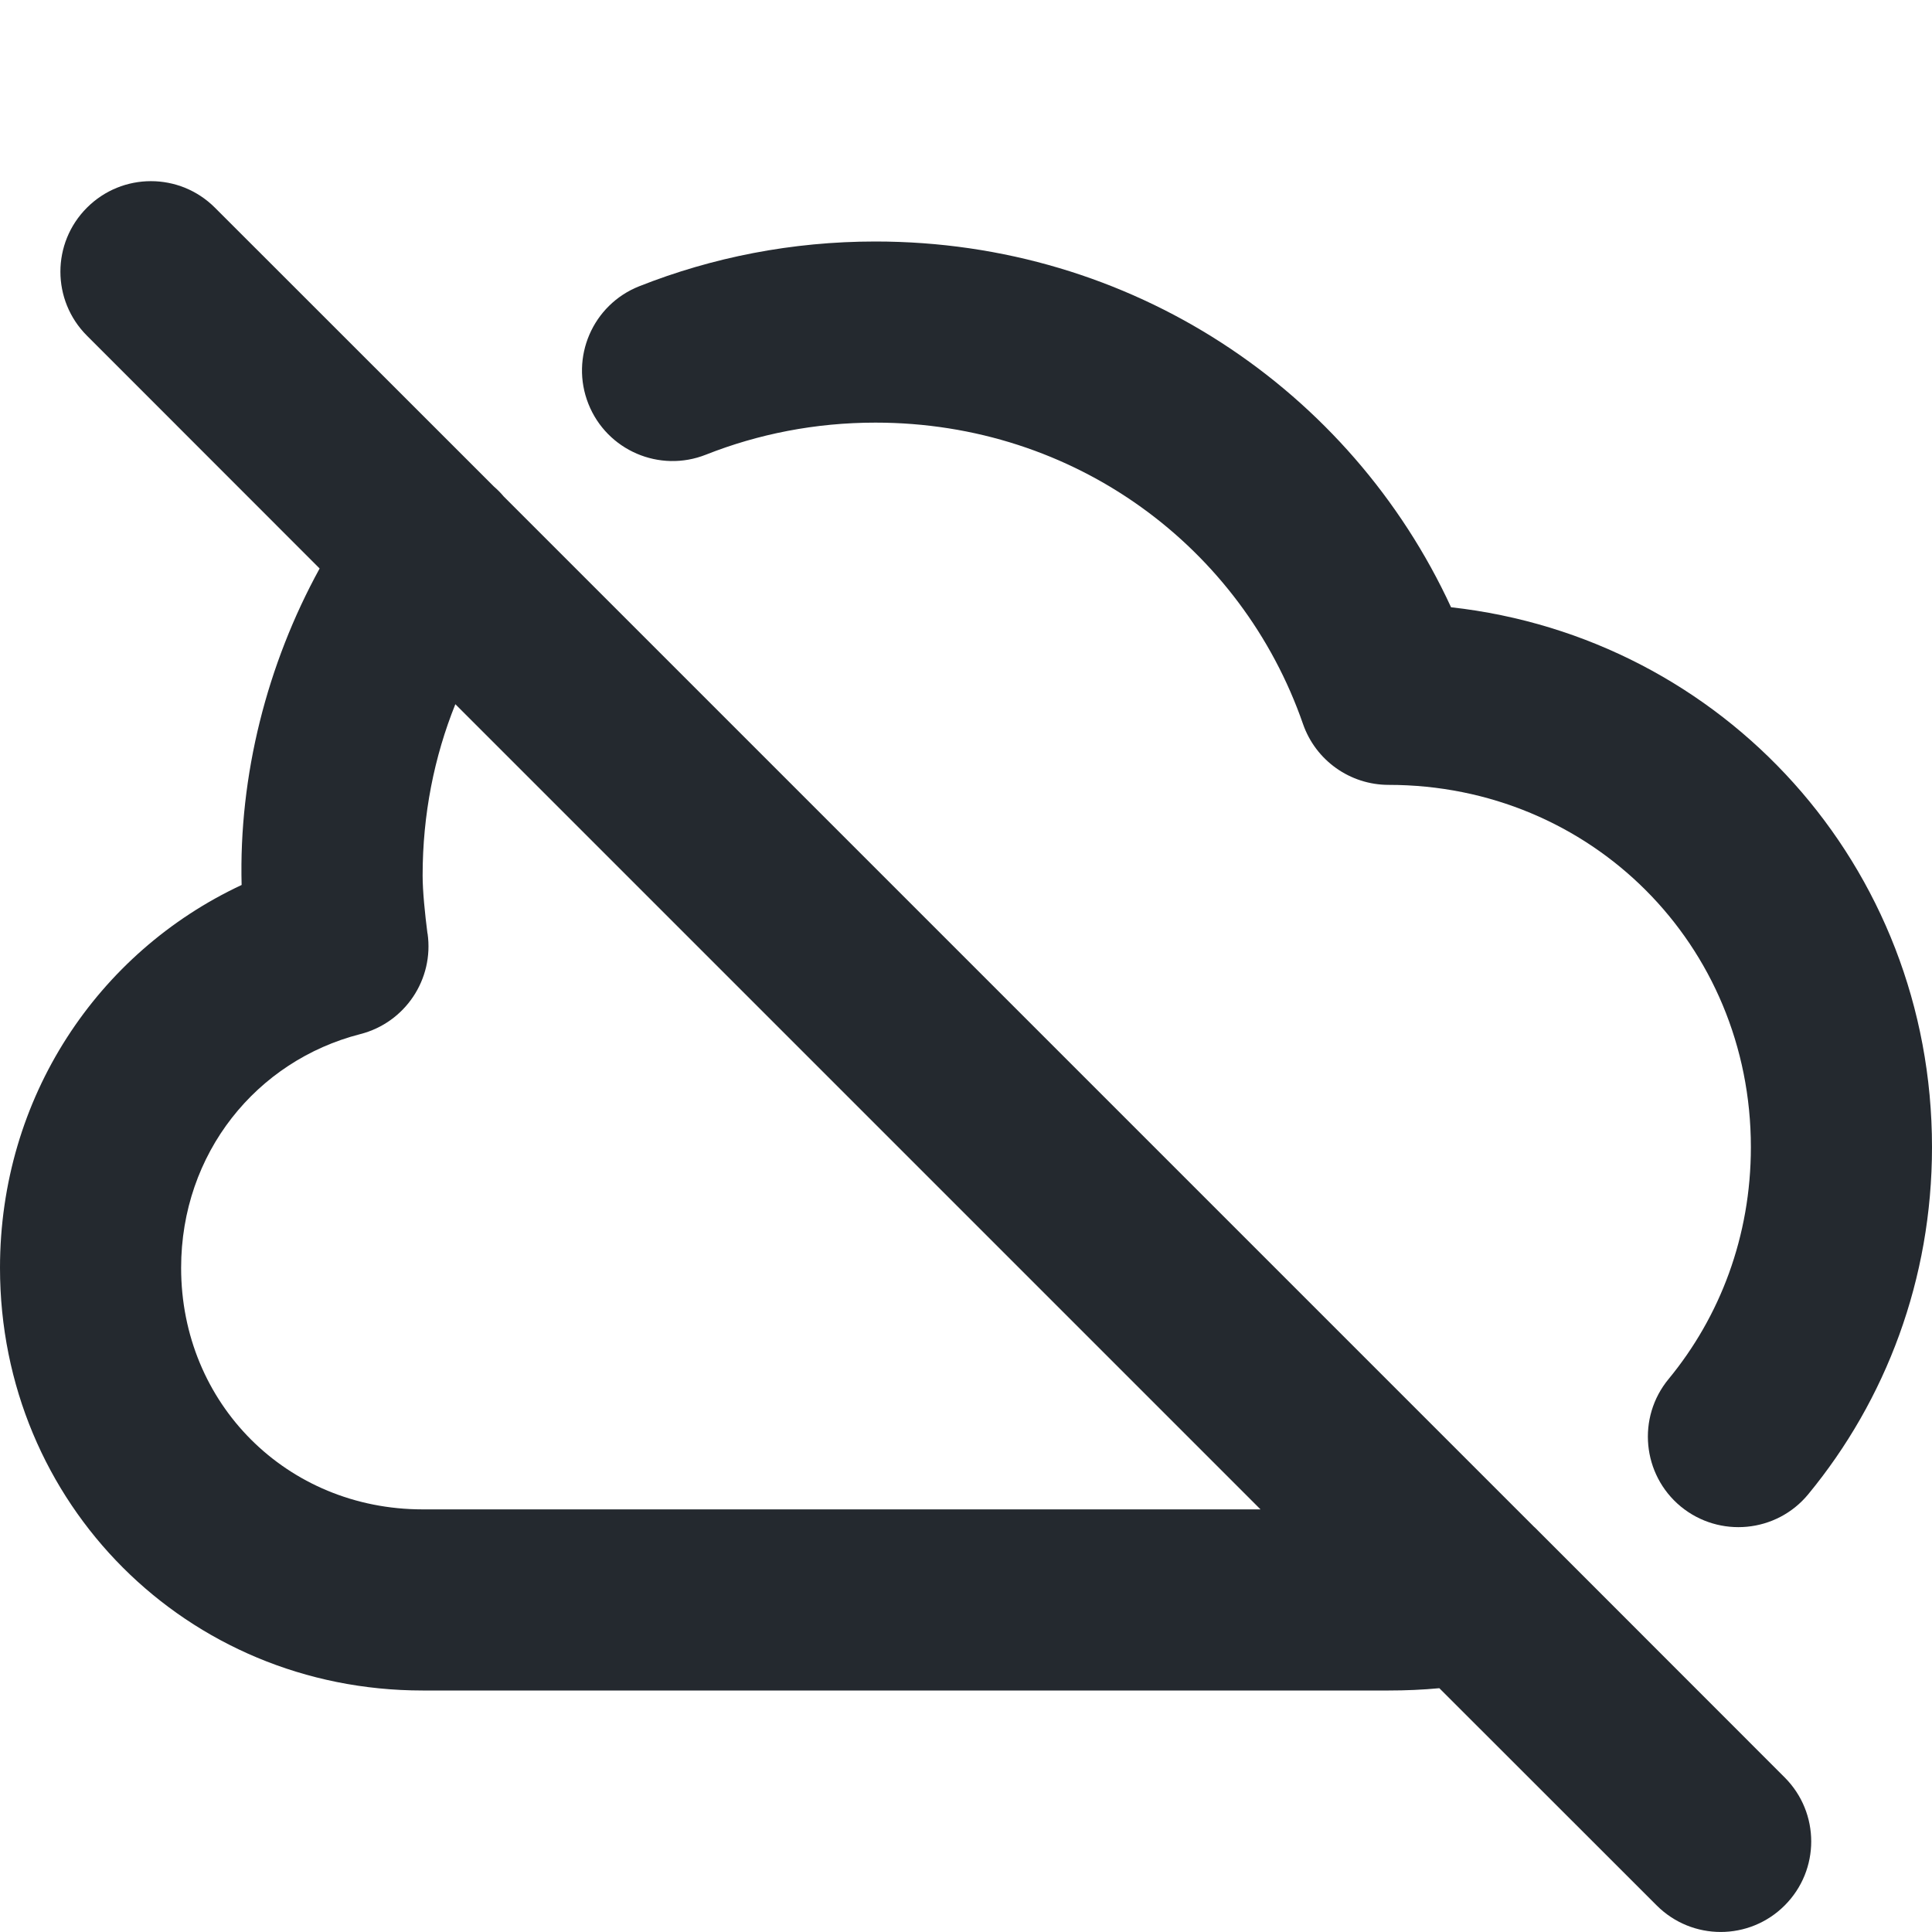
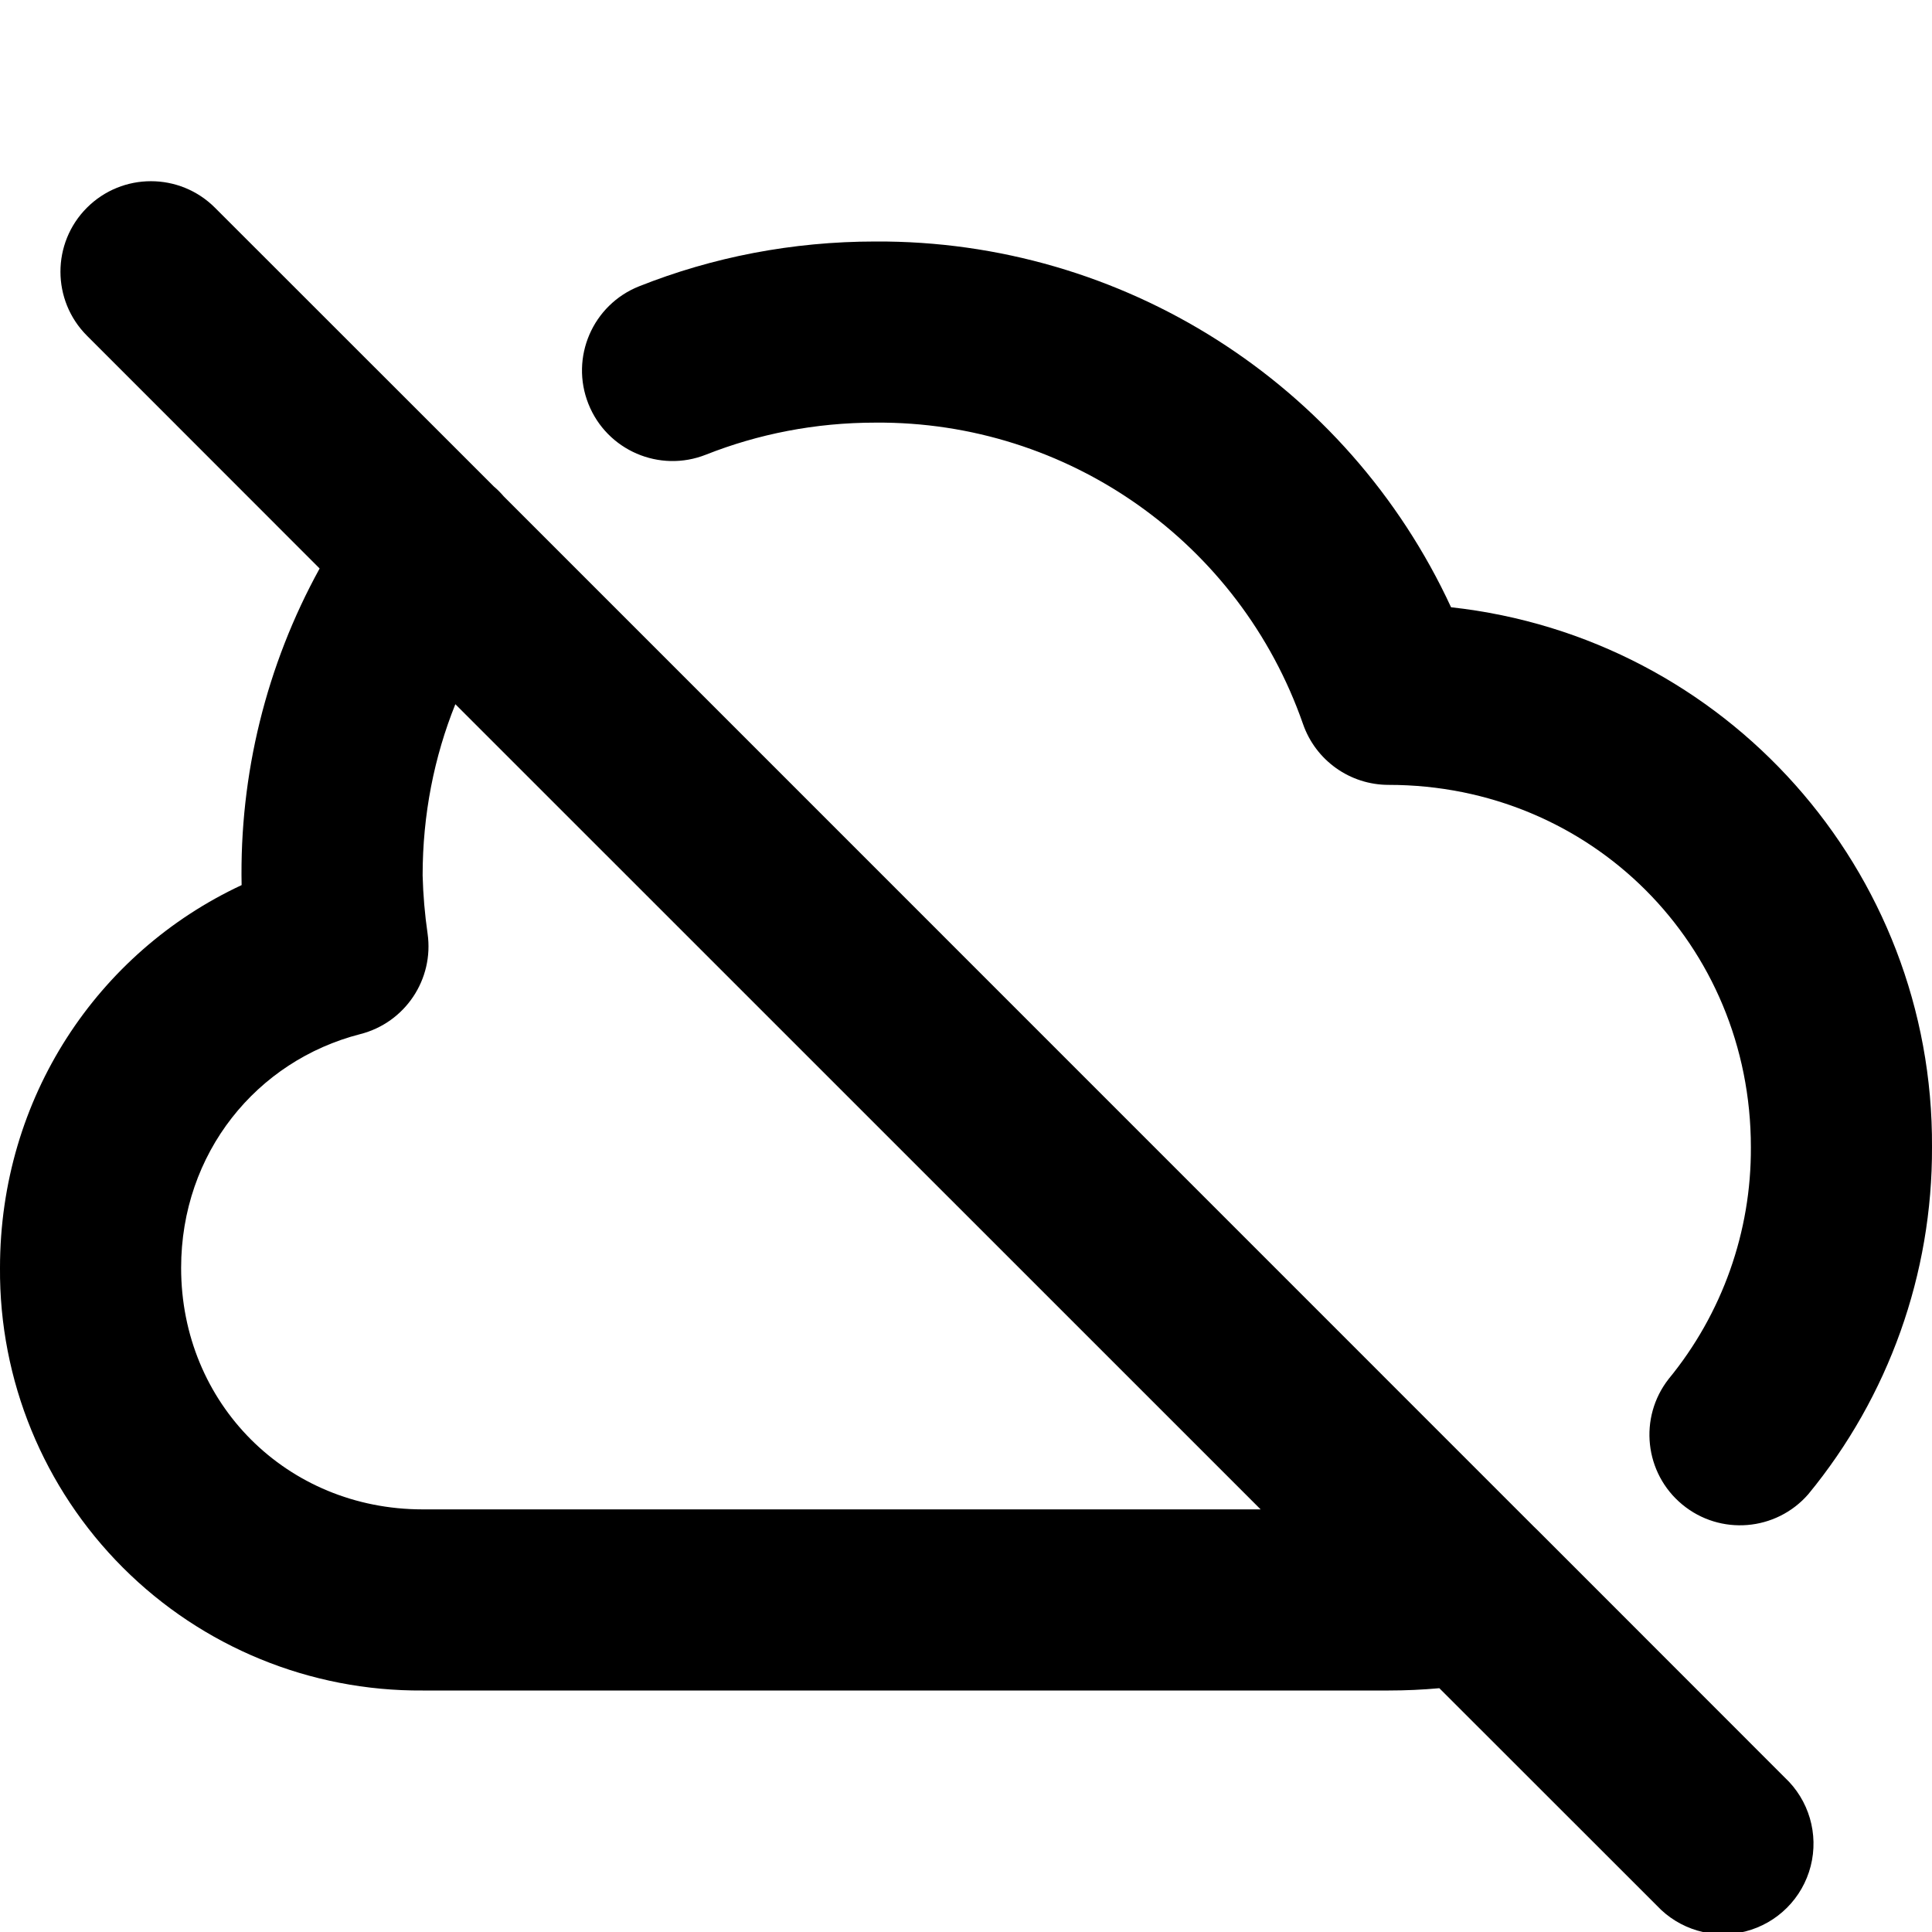
- <svg xmlns="http://www.w3.org/2000/svg" width="16" height="16" viewBox="0 0 16 16" fill="none">
-   <path d="M7.25 2C6.559 2 5.899 2.131 5.293 2.371C4.908 2.524 4.72 2.96 4.873 3.345C5.026 3.73 5.462 3.918 5.847 3.765C6.277 3.595 6.75 3.5 7.25 3.5C8.905 3.5 10.284 4.535 10.791 5.996C10.896 6.298 11.181 6.5 11.5 6.5C13.176 6.5 14.5 7.824 14.5 9.5C14.5 10.239 14.244 10.904 13.819 11.42C13.555 11.739 13.6 12.212 13.919 12.476C14.239 12.739 14.712 12.694 14.975 12.375C15.618 11.595 16 10.594 16 9.5C16 7.17 14.274 5.281 12.017 5.029C11.186 3.229 9.371 2 7.25 2Z" fill="#24292F" />
-   <path fill-rule="evenodd" clip-rule="evenodd" d="M0.72 1.72C1.013 1.427 1.487 1.427 1.78 1.72L4.091 4.03C4.12 4.055 4.147 4.082 4.171 4.111L12.702 12.642C12.714 12.653 12.726 12.664 12.737 12.676L14.78 14.72C15.073 15.013 15.073 15.487 14.78 15.78C14.487 16.073 14.013 16.073 13.72 15.78L11.92 13.981C11.782 13.994 11.642 14 11.5 14H3.5C1.548 14 0 12.453 0 10.5C0 9.089 0.809 7.886 2.001 7.329C1.977 6.422 2.211 5.502 2.647 4.708L0.72 2.78C0.427 2.487 0.427 2.013 0.72 1.72ZM3.5 7.25C3.5 6.745 3.596 6.267 3.771 5.832L10.439 12.5H3.5C2.376 12.5 1.5 11.624 1.5 10.5C1.5 9.551 2.124 8.784 2.984 8.564C3.355 8.469 3.595 8.11 3.541 7.731L3.54 7.73C3.519 7.566 3.5 7.381 3.5 7.25Z" fill="#24292F" />
+ <svg xmlns="http://www.w3.org/2000/svg" width="16" height="16" viewBox="0 0 16 16">
+   <path d="M7.25 2c-.69 0-1.351.13-1.957.371a.75.75 0 10.554 1.394c.43-.17.903-.265 1.403-.265a3.72 3.72 0 013.541 2.496.75.75 0 00.709.504c1.676 0 3 1.324 3 3a3 3 0 01-.681 1.92.75.75 0 001.156.955A4.496 4.496 0 0016 9.5a4.472 4.472 0 00-3.983-4.471A5.222 5.222 0 007.25 2z" />
+   <path fill-rule="evenodd" d="M.72 1.72a.75.75 0 011.06 0l2.311 2.31c.03.025.056.052.08.08l8.531 8.532a.785.785 0 01.035.034l2.043 2.044a.75.75 0 11-1.06 1.06l-1.8-1.799a4.64 4.64 0 01-.42.019h-8A3.475 3.475 0 010 10.5c0-1.41.809-2.614 2.001-3.17a5.218 5.218 0 01.646-2.622L.72 2.78a.75.75 0 010-1.06zM3.5 7.25c0-.505.096-.983.271-1.418L10.44 12.5H3.5c-1.124 0-2-.876-2-2 0-.95.624-1.716 1.484-1.936a.75.75 0 00.557-.833A4.1 4.1 0 013.5 7.25z" />
</svg>
